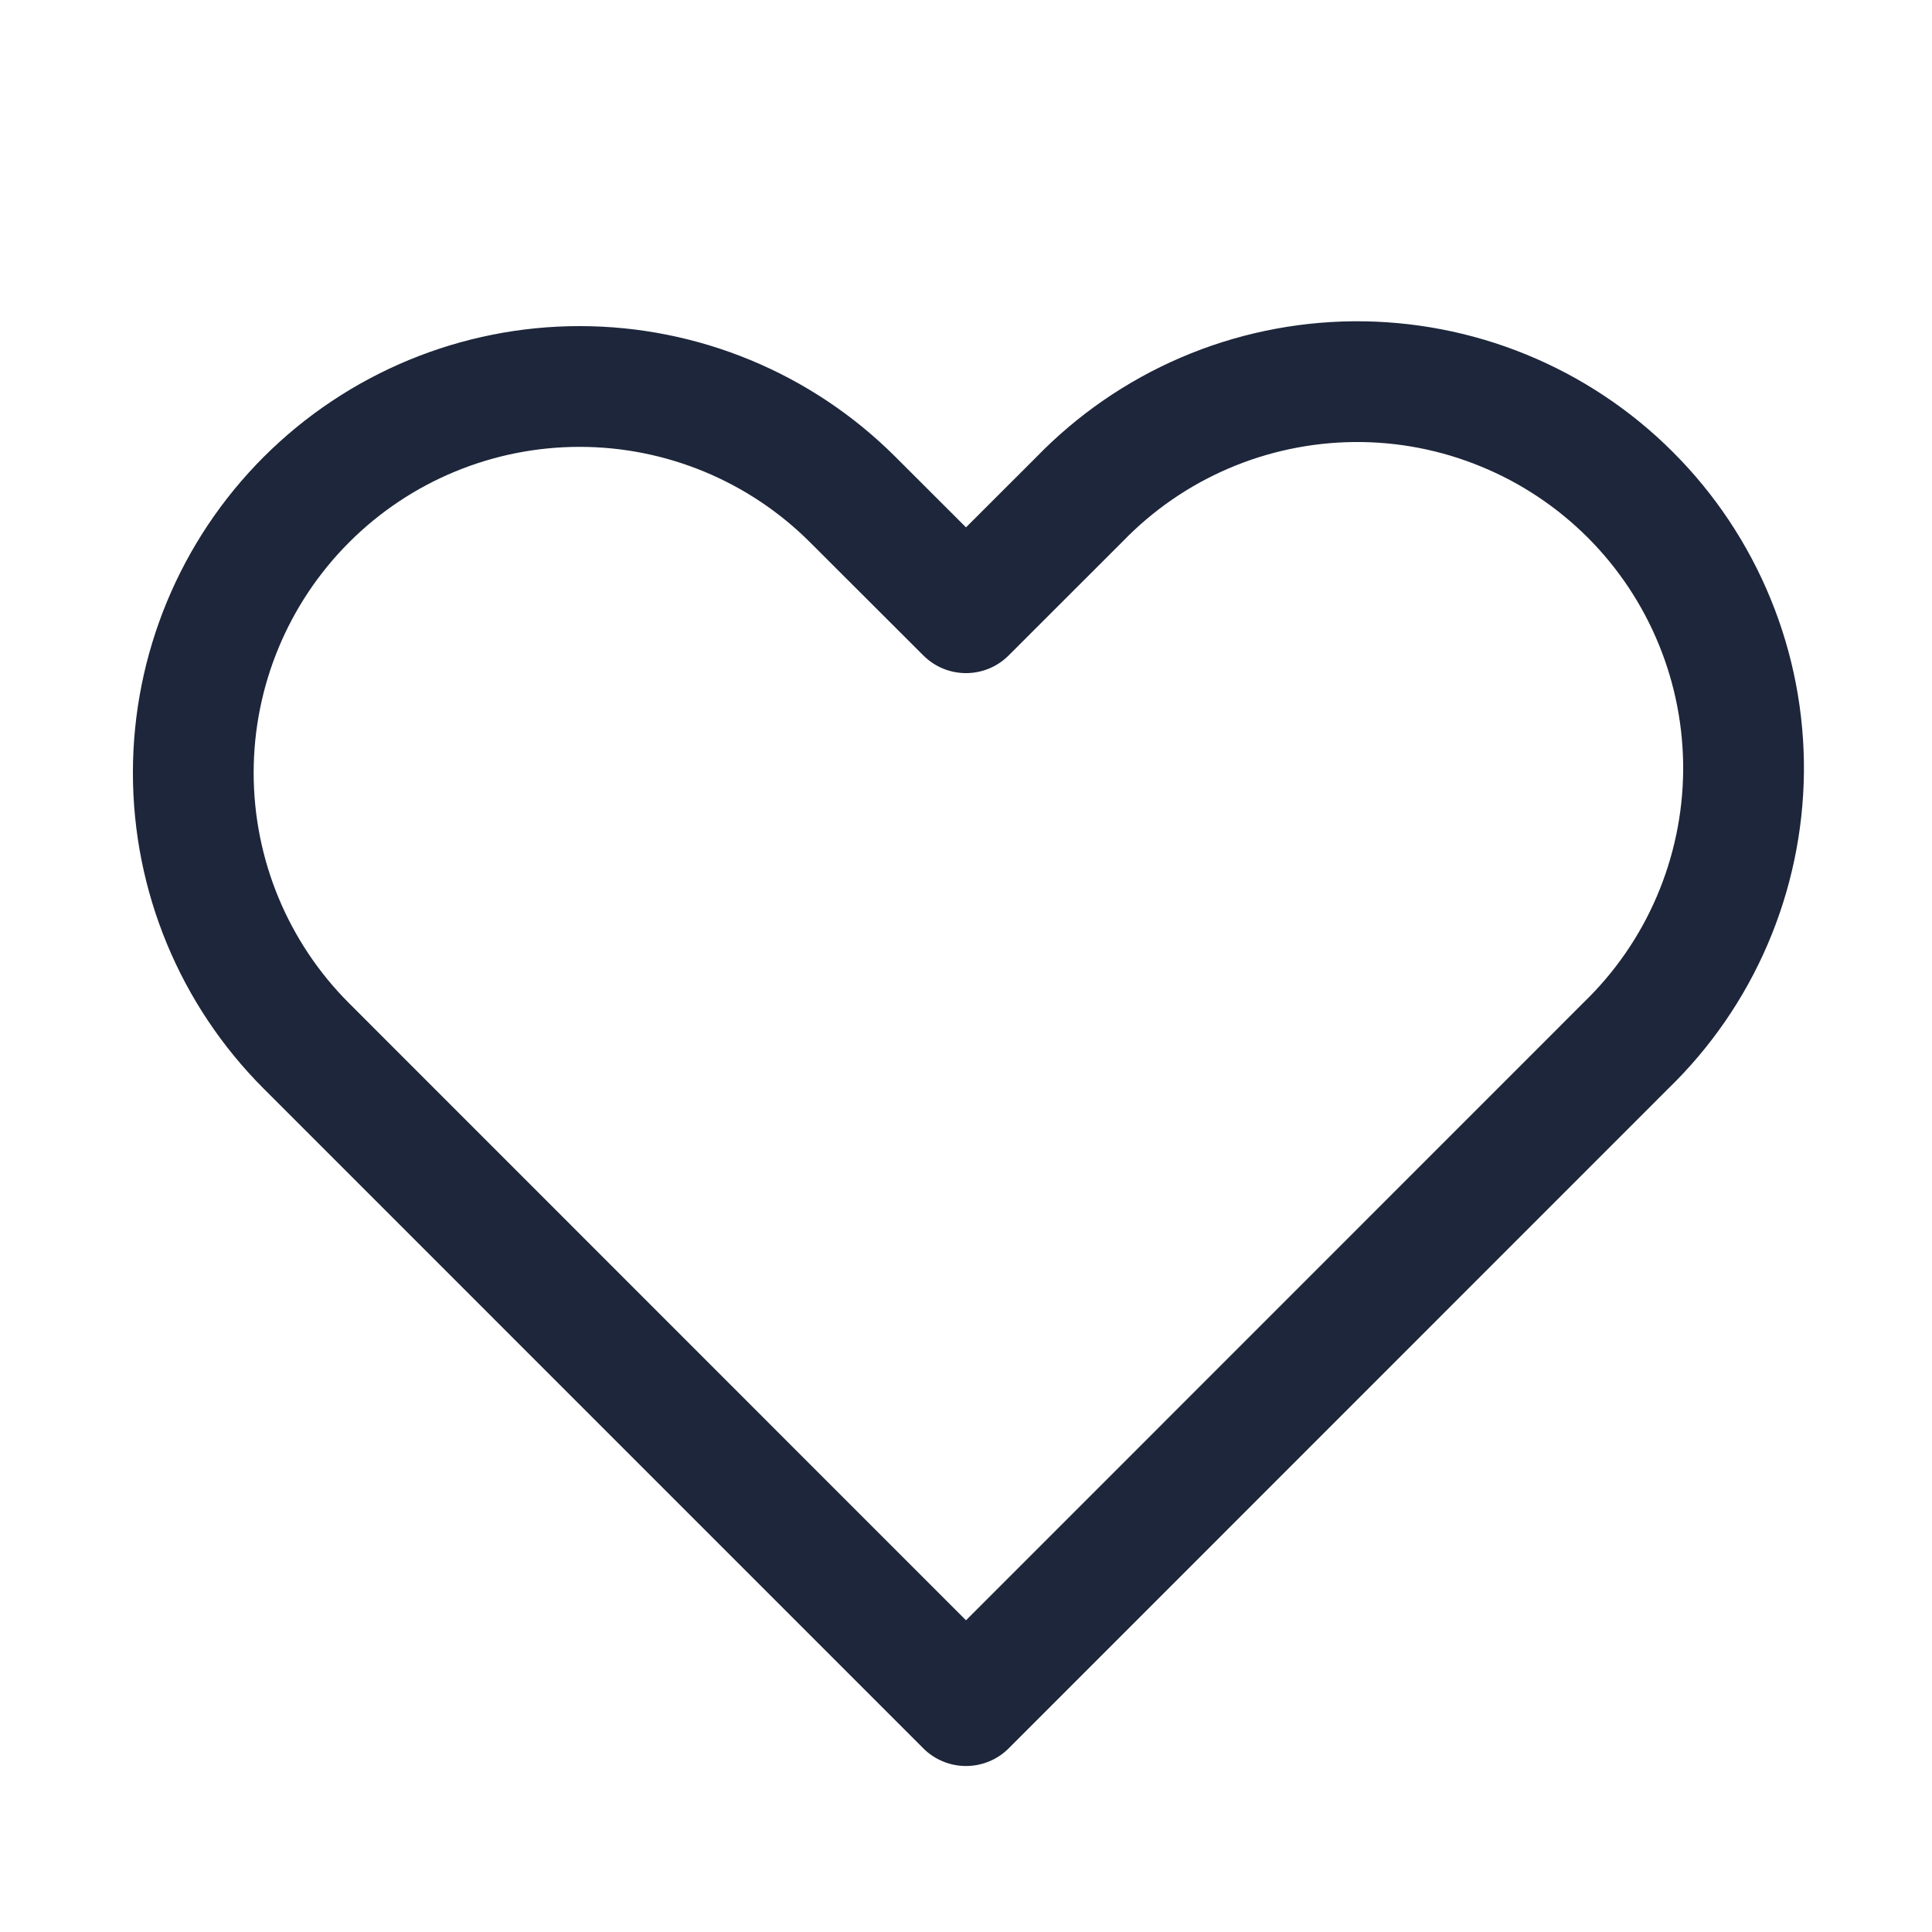
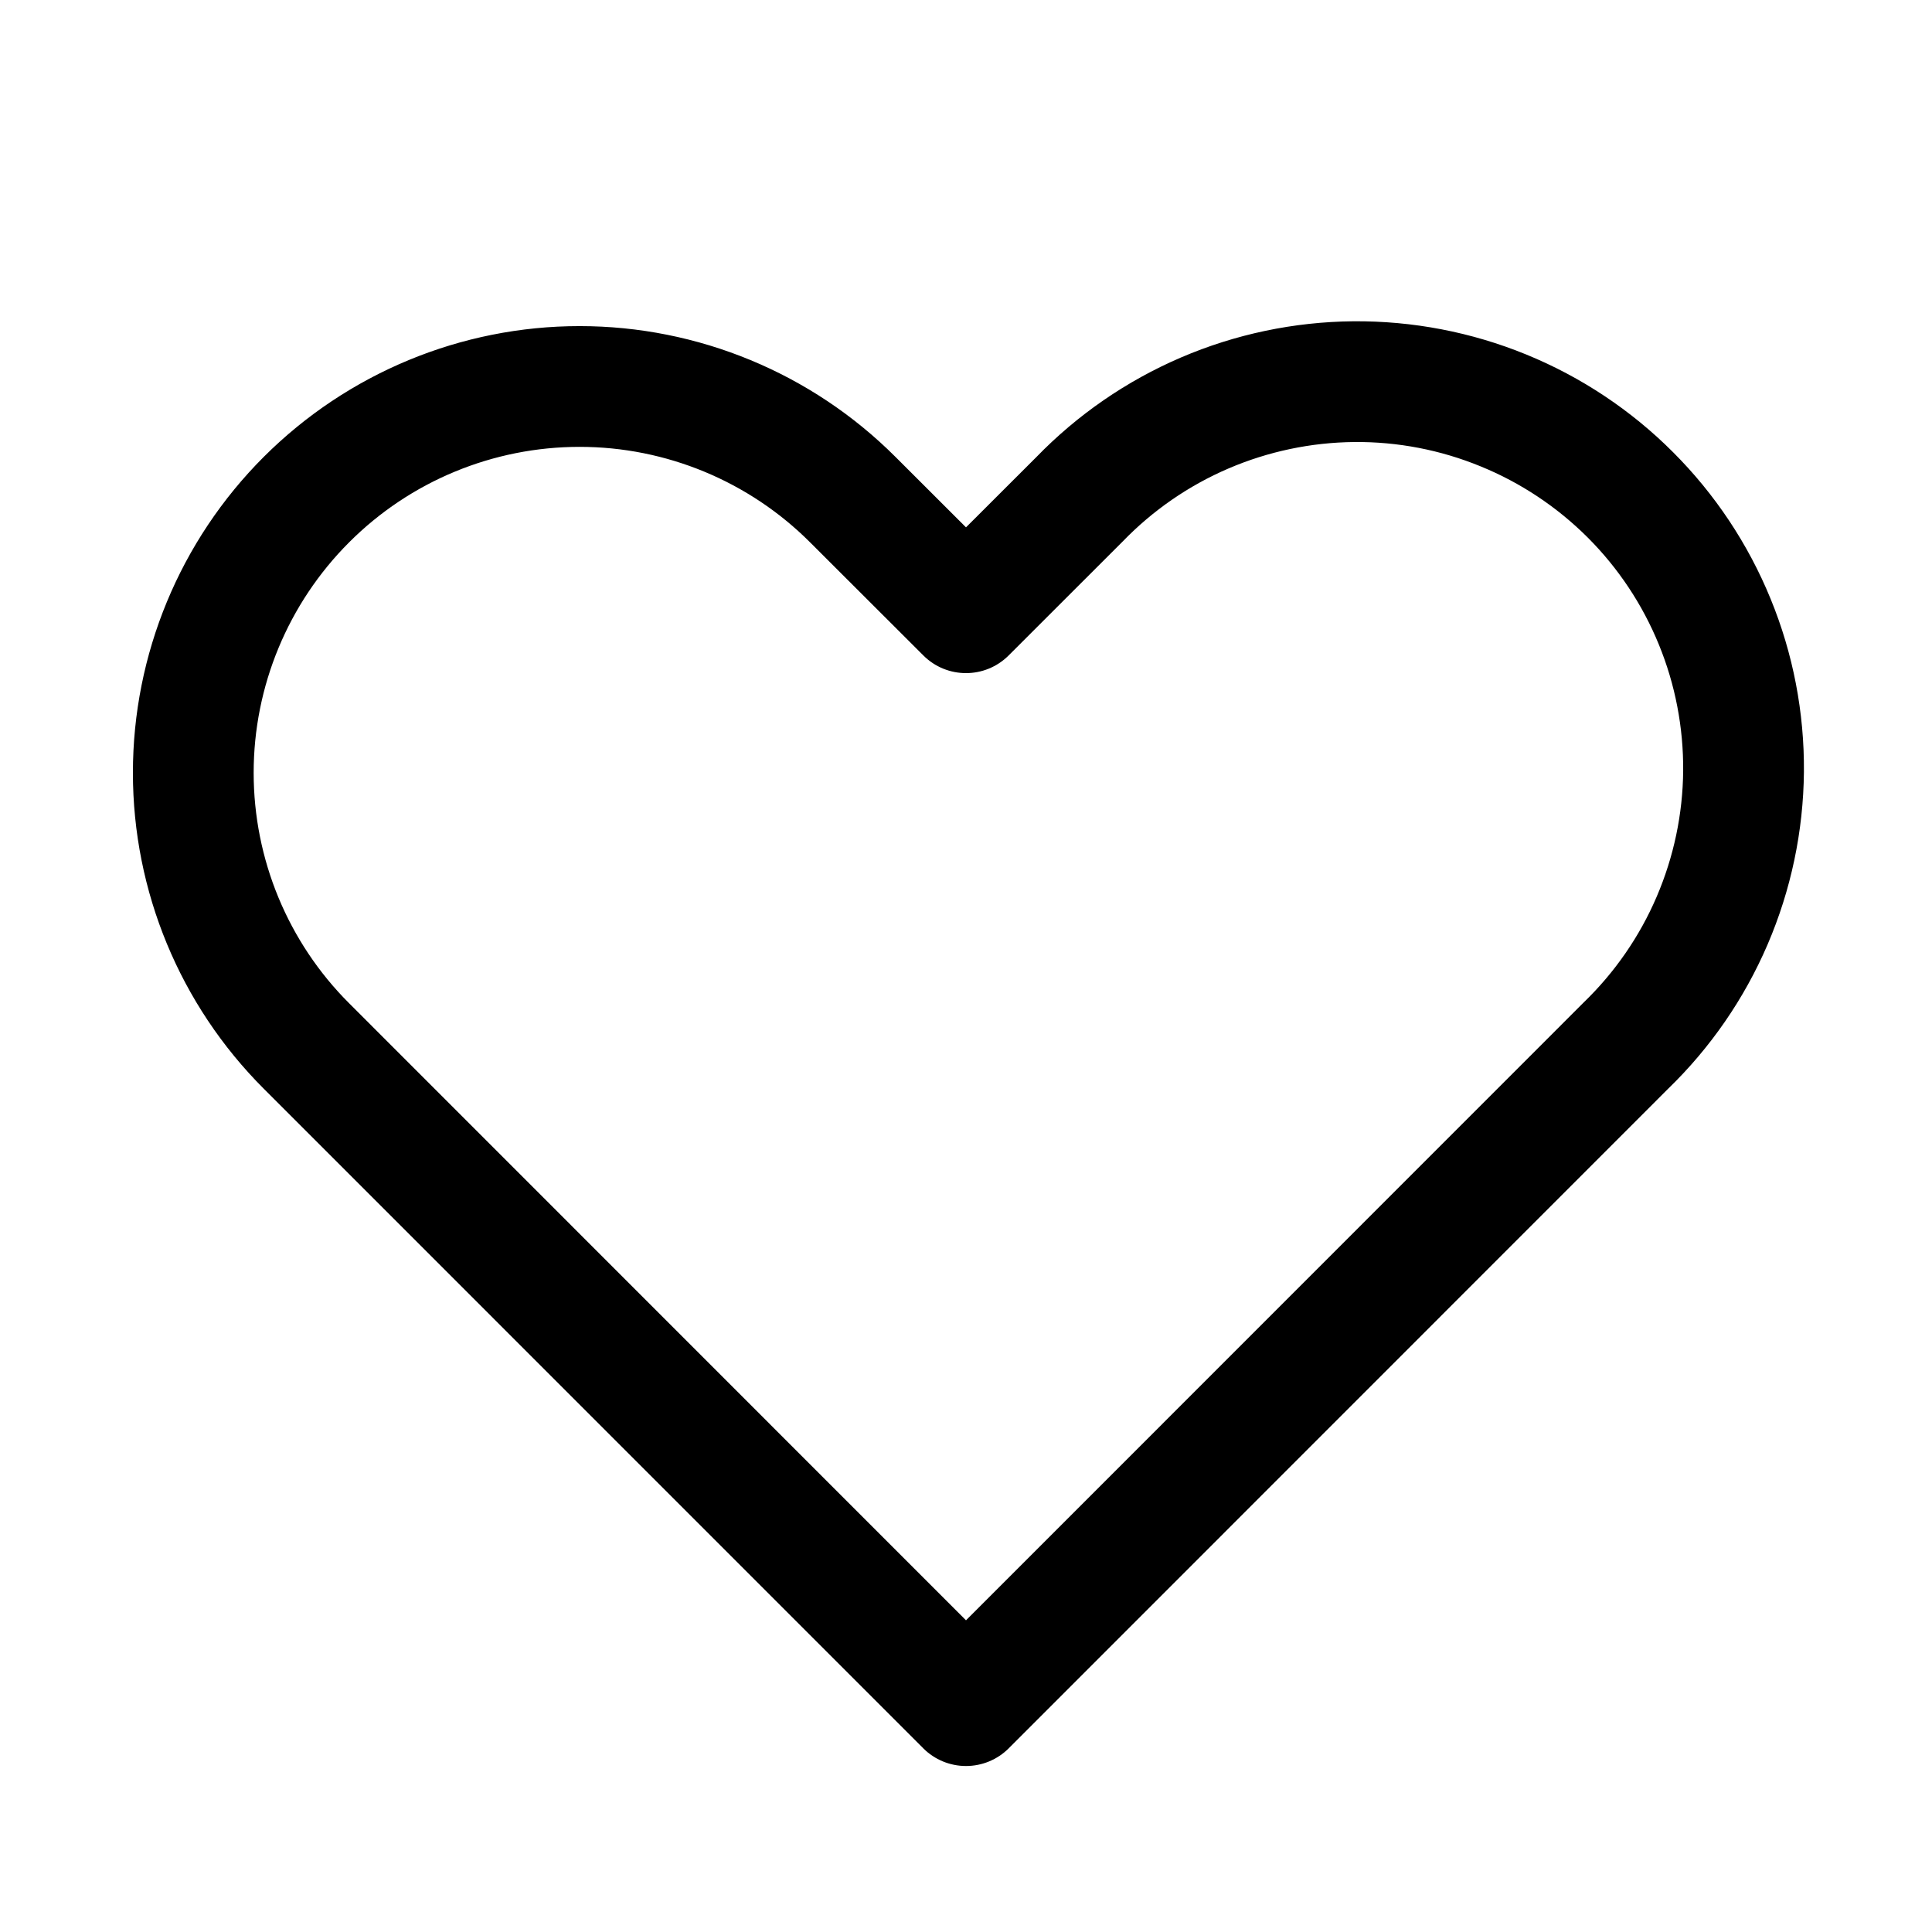
<svg xmlns="http://www.w3.org/2000/svg" width="24" height="24" viewBox="0 0 24 24" fill="none">
-   <path fill-rule="evenodd" clip-rule="evenodd" d="M18.392 5.793C17.895 5.589 17.361 5.486 16.824 5.491C16.286 5.496 15.754 5.608 15.26 5.82C14.766 6.032 14.319 6.341 13.946 6.727L13.936 6.737L12.53 8.142C12.237 8.435 11.763 8.435 11.47 8.142L10.063 6.737C9.304 5.978 8.274 5.551 7.2 5.551C6.126 5.551 5.096 5.977 4.337 6.737C3.578 7.496 3.151 8.526 3.151 9.6C3.151 10.674 3.577 11.704 4.337 12.463C4.337 12.463 4.337 12.463 4.337 12.463L12 20.128L19.672 12.454C20.059 12.08 20.368 11.634 20.58 11.139C20.792 10.645 20.904 10.114 20.909 9.576C20.913 9.038 20.811 8.505 20.607 8.007C20.404 7.51 20.103 7.057 19.723 6.677C19.342 6.297 18.89 5.996 18.392 5.793ZM16.811 3.991C17.547 3.985 18.278 4.125 18.96 4.404C19.642 4.683 20.262 5.095 20.783 5.617C21.304 6.138 21.716 6.757 21.995 7.439C22.275 8.121 22.415 8.852 22.409 9.589C22.402 10.326 22.249 11.054 21.958 11.732C21.668 12.407 21.247 13.017 20.719 13.528L12.53 21.719C12.39 21.859 12.199 21.938 12 21.938C11.801 21.938 11.61 21.859 11.47 21.719L3.276 13.524C2.235 12.483 1.651 11.072 1.651 9.6C1.651 8.128 2.235 6.717 3.276 5.676C4.317 4.636 5.728 4.051 7.2 4.051C8.671 4.051 10.083 4.635 11.124 5.676C11.123 5.676 11.124 5.676 11.124 5.676L12 6.551L12.872 5.68C13.383 5.153 13.993 4.732 14.668 4.442C15.345 4.151 16.074 3.998 16.811 3.991Z" fill="#1D263A" />
+   <path fill-rule="evenodd" clip-rule="evenodd" d="M18.392 5.793C17.895 5.589 17.361 5.486 16.824 5.491C16.286 5.496 15.754 5.608 15.26 5.82C14.766 6.032 14.319 6.341 13.946 6.727L13.936 6.737L12.53 8.142C12.237 8.435 11.763 8.435 11.47 8.142L10.063 6.737C9.304 5.978 8.274 5.551 7.2 5.551C6.126 5.551 5.096 5.977 4.337 6.737C3.578 7.496 3.151 8.526 3.151 9.6C3.151 10.674 3.577 11.704 4.337 12.463C4.337 12.463 4.337 12.463 4.337 12.463L12 20.128L19.672 12.454C20.059 12.08 20.368 11.634 20.58 11.139C20.792 10.645 20.904 10.114 20.909 9.576C20.913 9.038 20.811 8.505 20.607 8.007C20.404 7.51 20.103 7.057 19.723 6.677C19.342 6.297 18.89 5.996 18.392 5.793ZM16.811 3.991C17.547 3.985 18.278 4.125 18.96 4.404C19.642 4.683 20.262 5.095 20.783 5.617C21.304 6.138 21.716 6.757 21.995 7.439C22.275 8.121 22.415 8.852 22.409 9.589C22.402 10.326 22.249 11.054 21.958 11.732C21.668 12.407 21.247 13.017 20.719 13.528L12.53 21.719C12.39 21.859 12.199 21.938 12 21.938C11.801 21.938 11.61 21.859 11.47 21.719L3.276 13.524C2.235 12.483 1.651 11.072 1.651 9.6C1.651 8.128 2.235 6.717 3.276 5.676C4.317 4.636 5.728 4.051 7.2 4.051C8.671 4.051 10.083 4.635 11.124 5.676C11.123 5.676 11.124 5.676 11.124 5.676L12 6.551L12.872 5.68C13.383 5.153 13.993 4.732 14.668 4.442C15.345 4.151 16.074 3.998 16.811 3.991Z" fill="currentColor" />
</svg>
